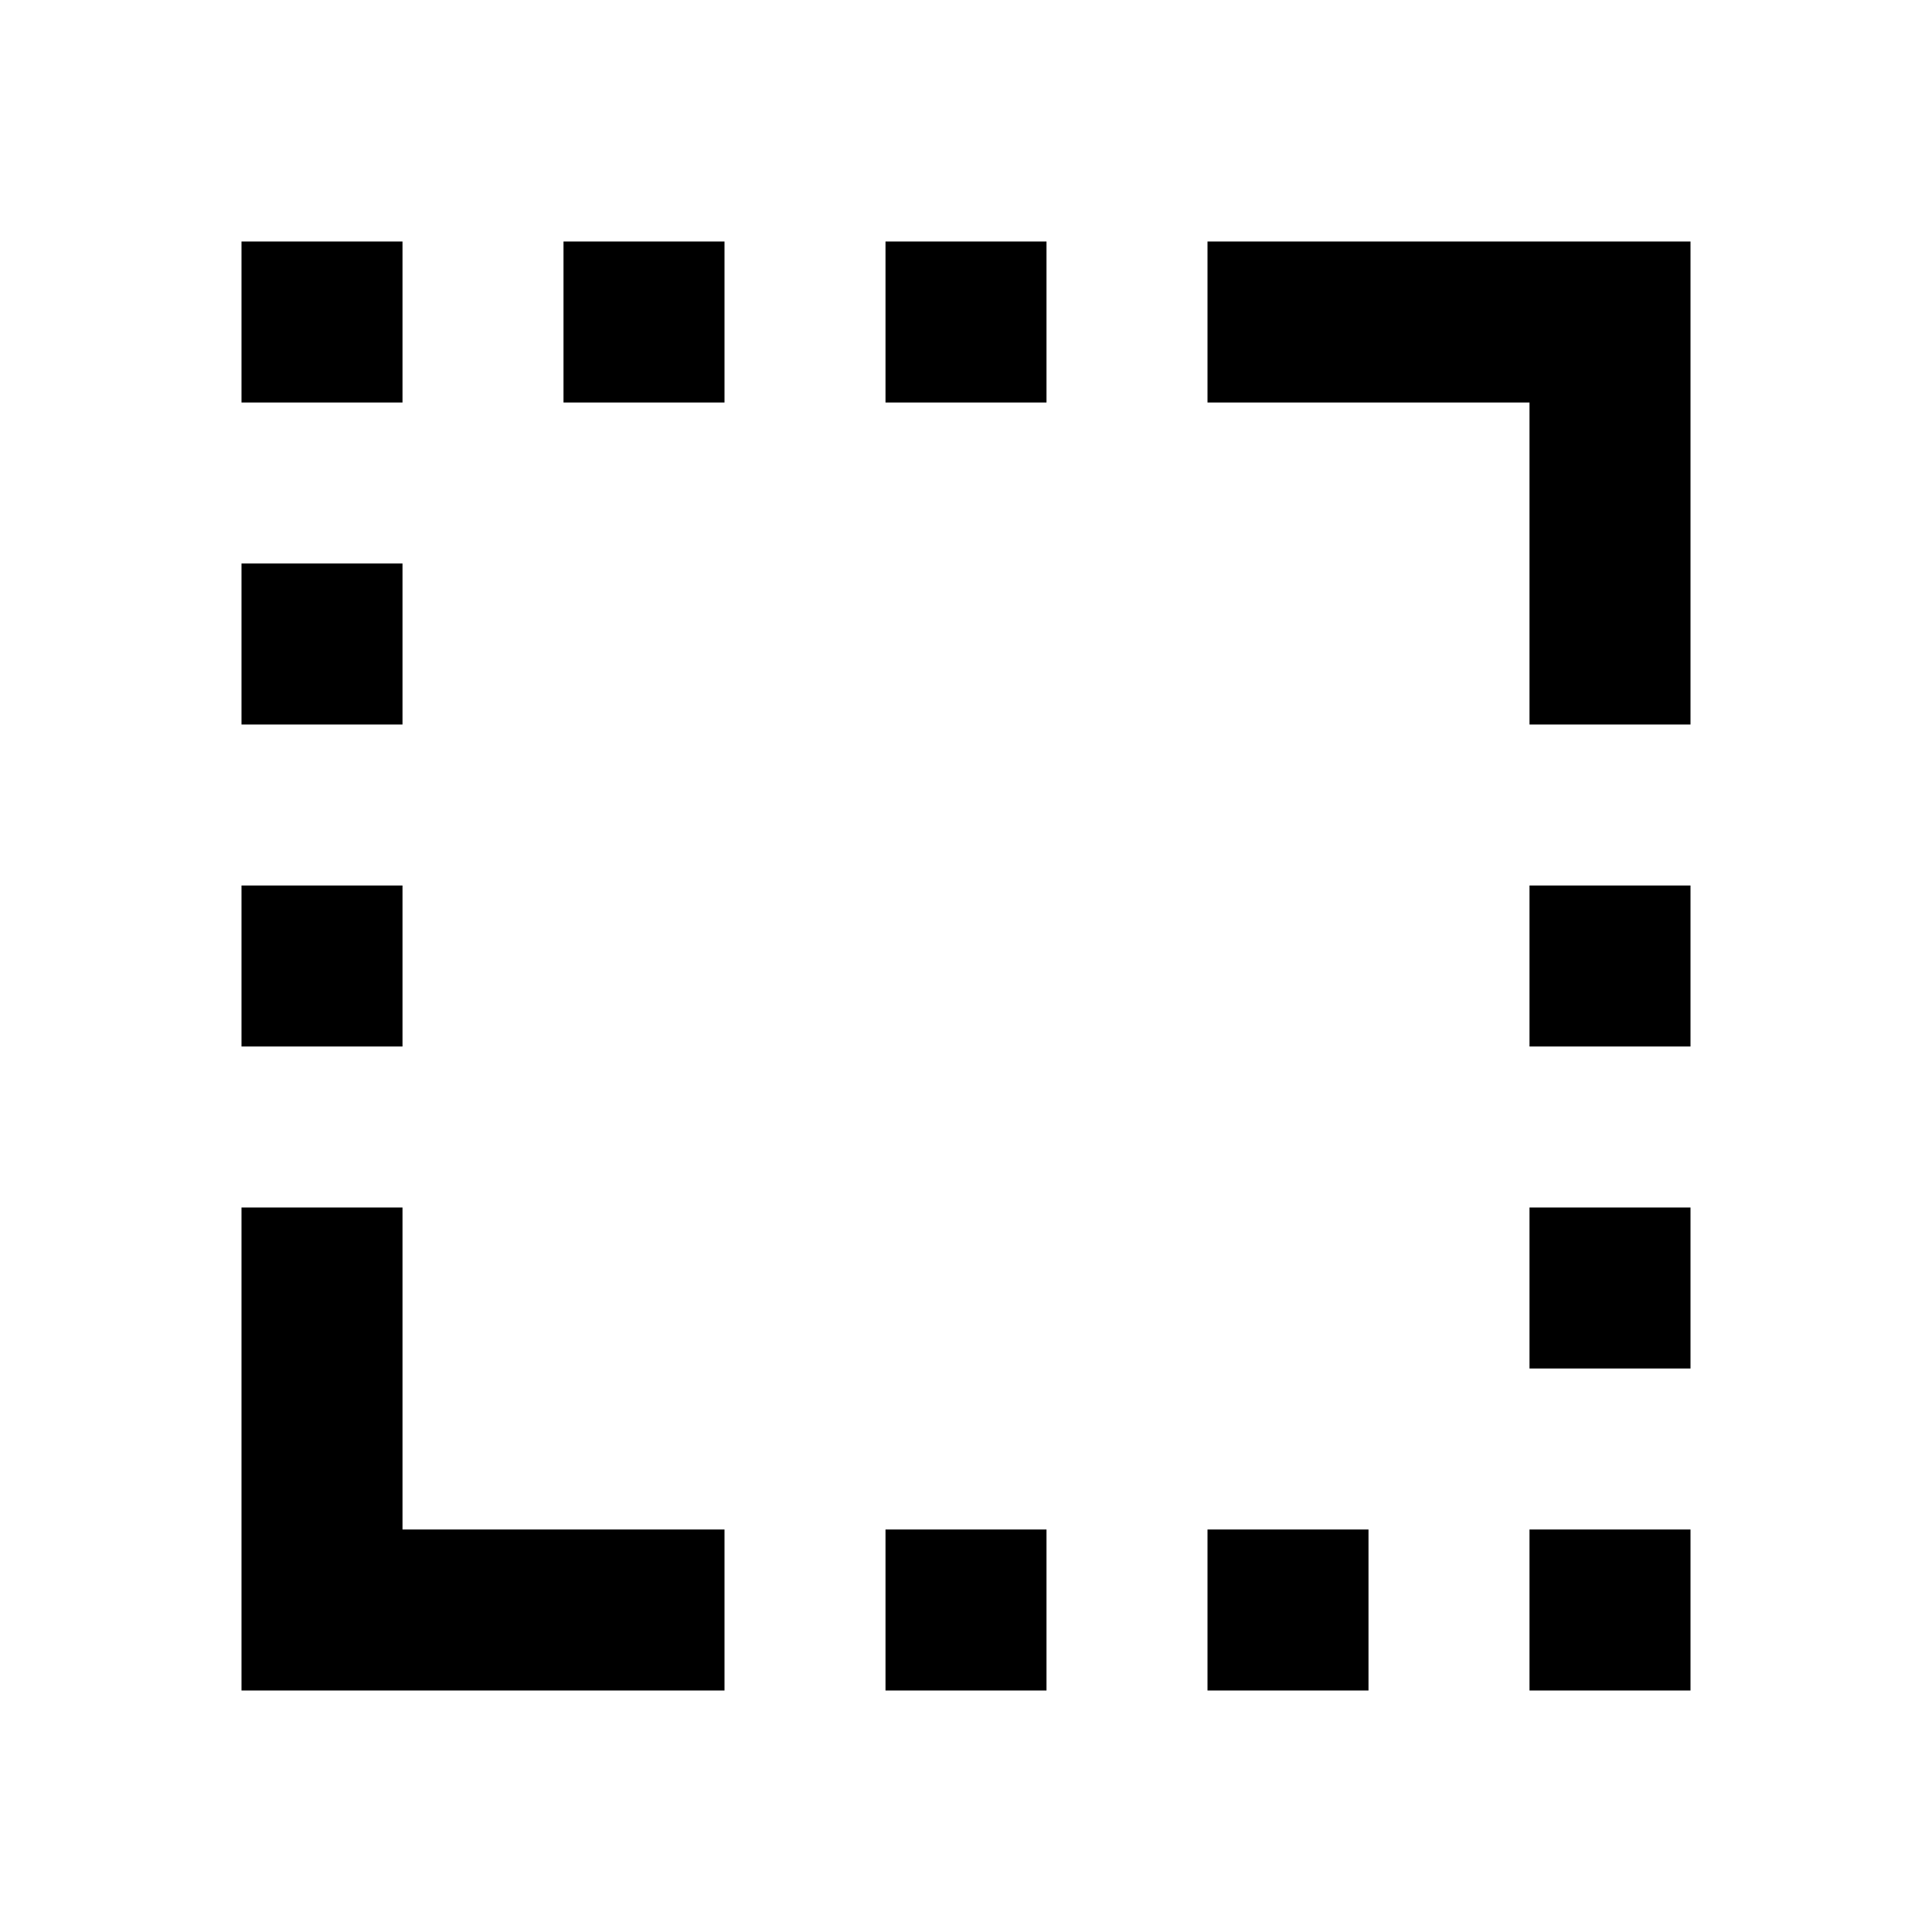
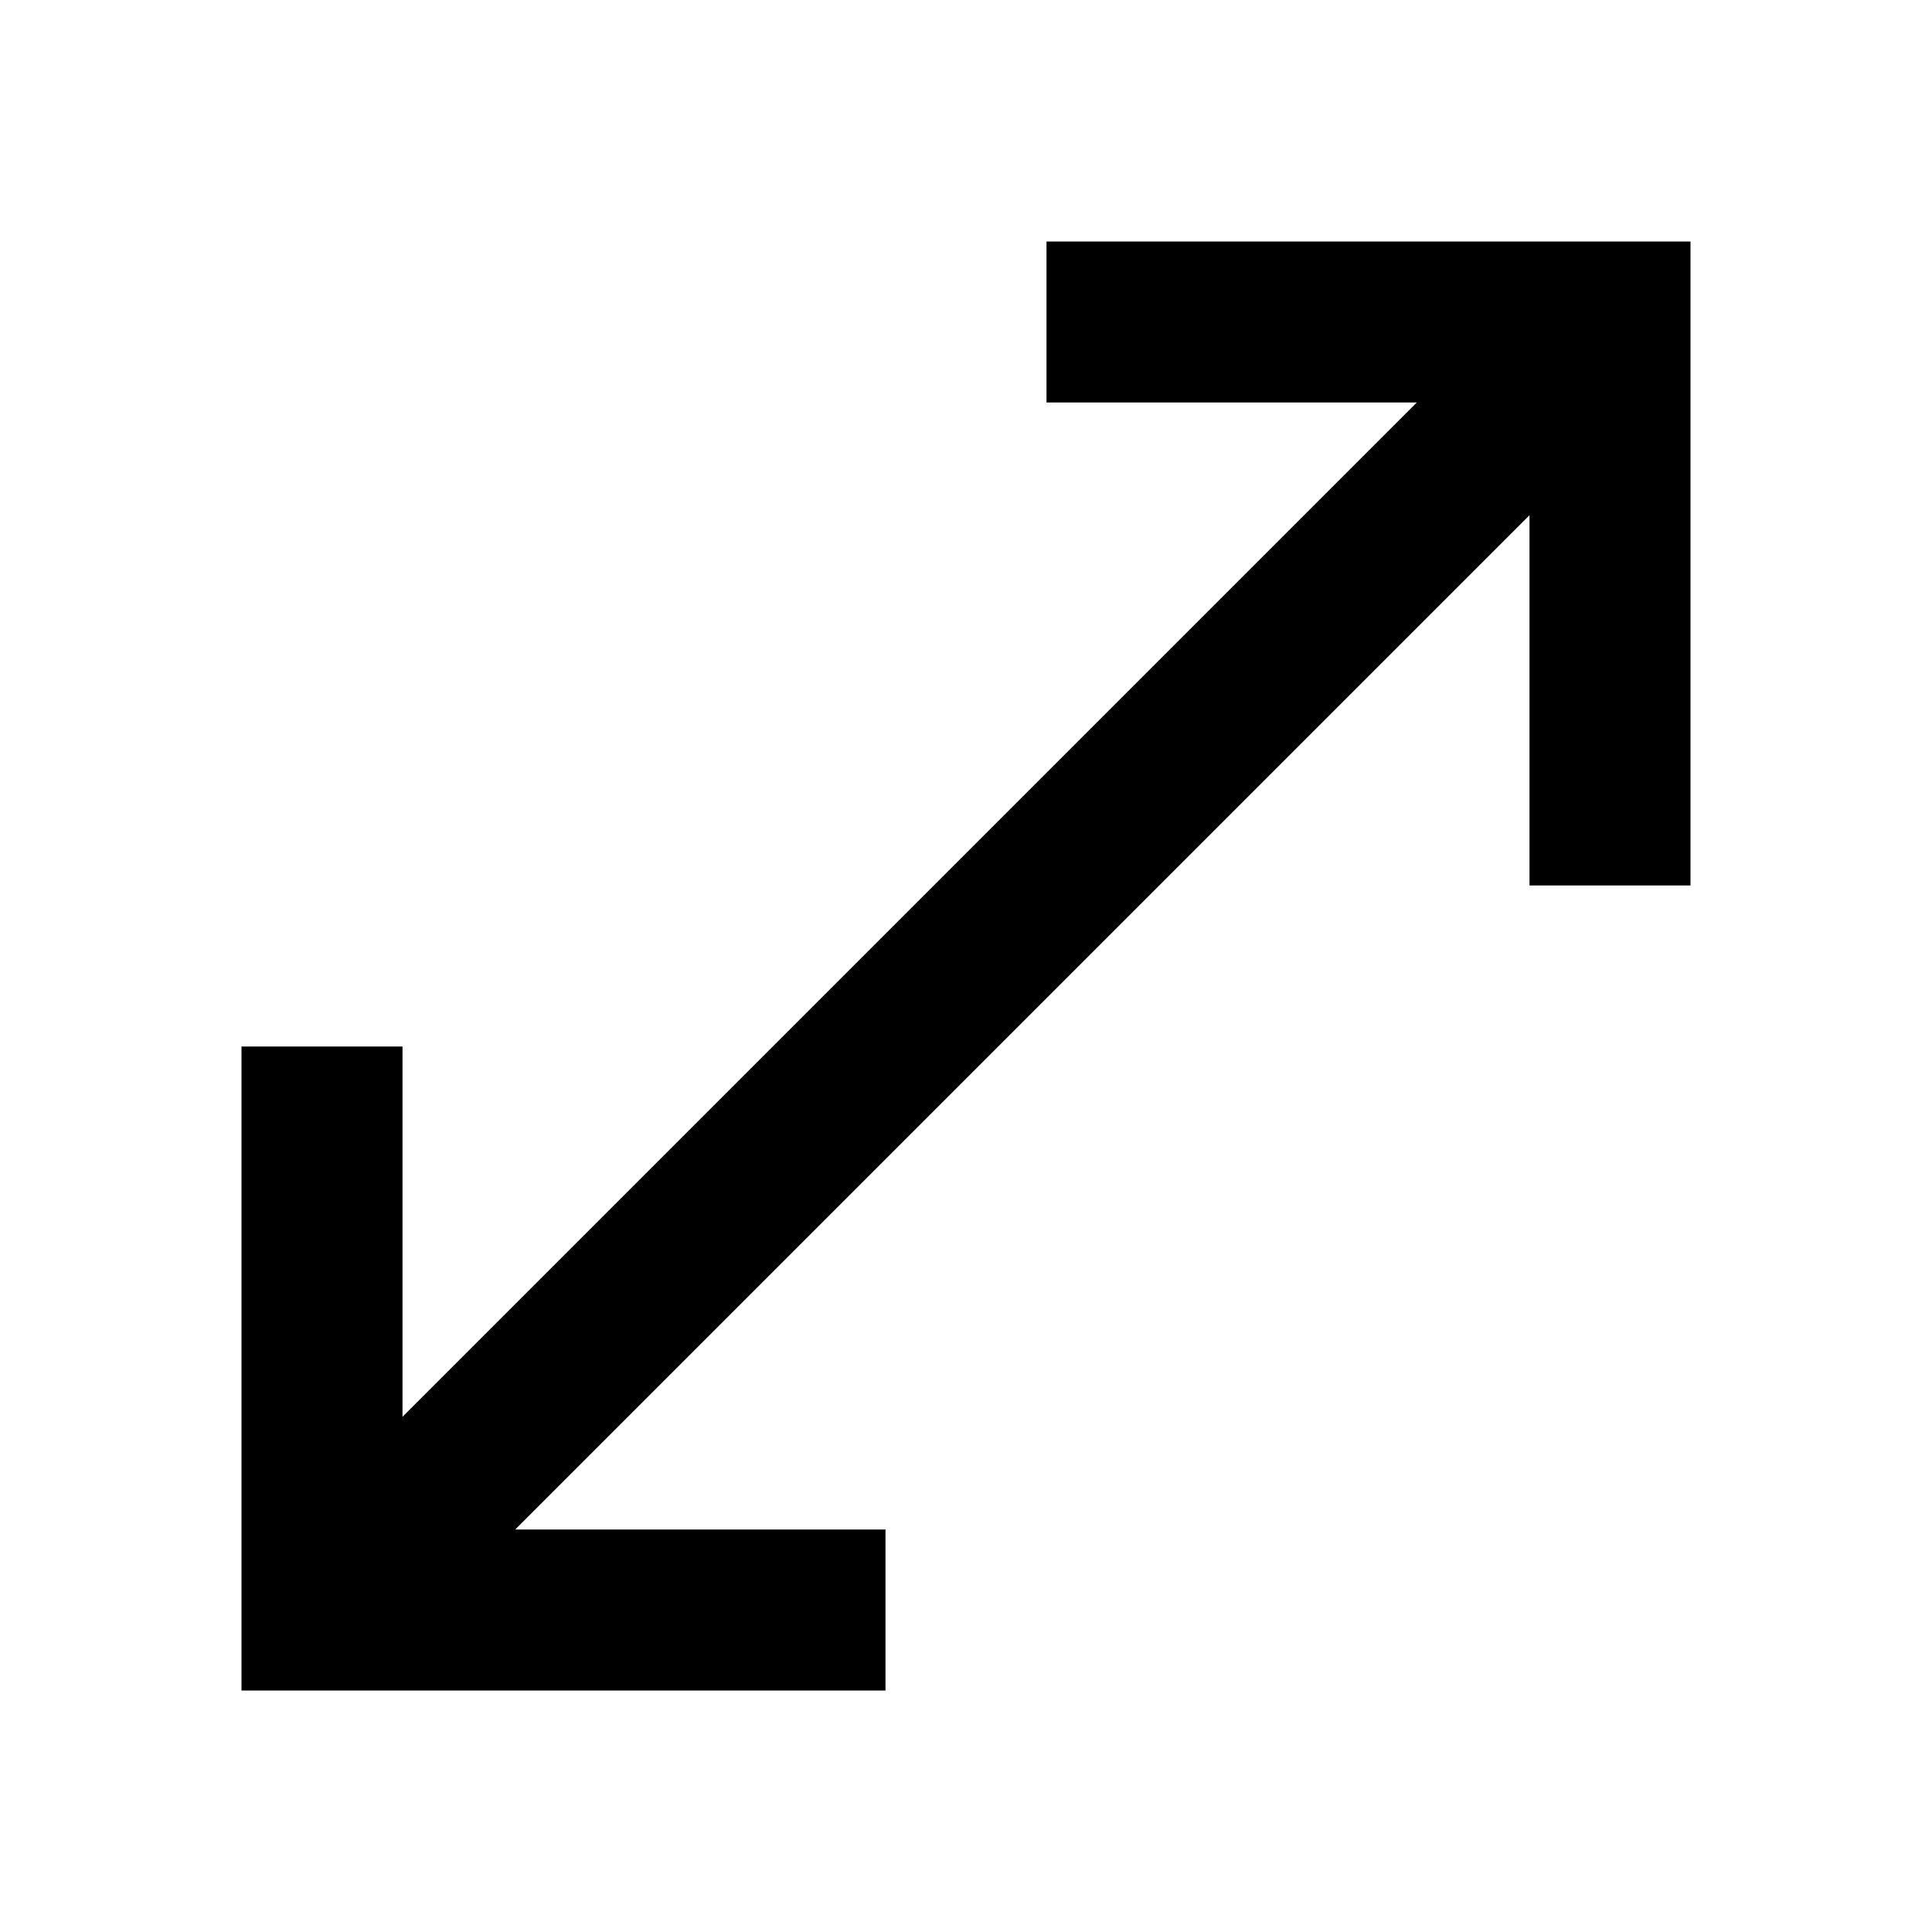
<svg xmlns="http://www.w3.org/2000/svg" height="24px" viewBox="0 -960 960 960" width="24px" fill="#000000">
-   <path d="M760-600v-160H600v-80h240v240h-80ZM120-120v-240h80v160h160v80H120Zm0-320v-80h80v80h-80Zm0-160v-80h80v80h-80Zm0-160v-80h80v80h-80Zm160 0v-80h80v80h-80Zm160 640v-80h80v80h-80Zm0-640v-80h80v80h-80Zm160 640v-80h80v80h-80Zm160 0v-80h80v80h-80Zm0-160v-80h80v80h-80Zm0-160v-80h80v80h-80Z" />
+   <path d="M120-120v-320h80v184l504-504H520v-80h320v320h-80v-184L256-200h184v80H120Z" />
</svg>
